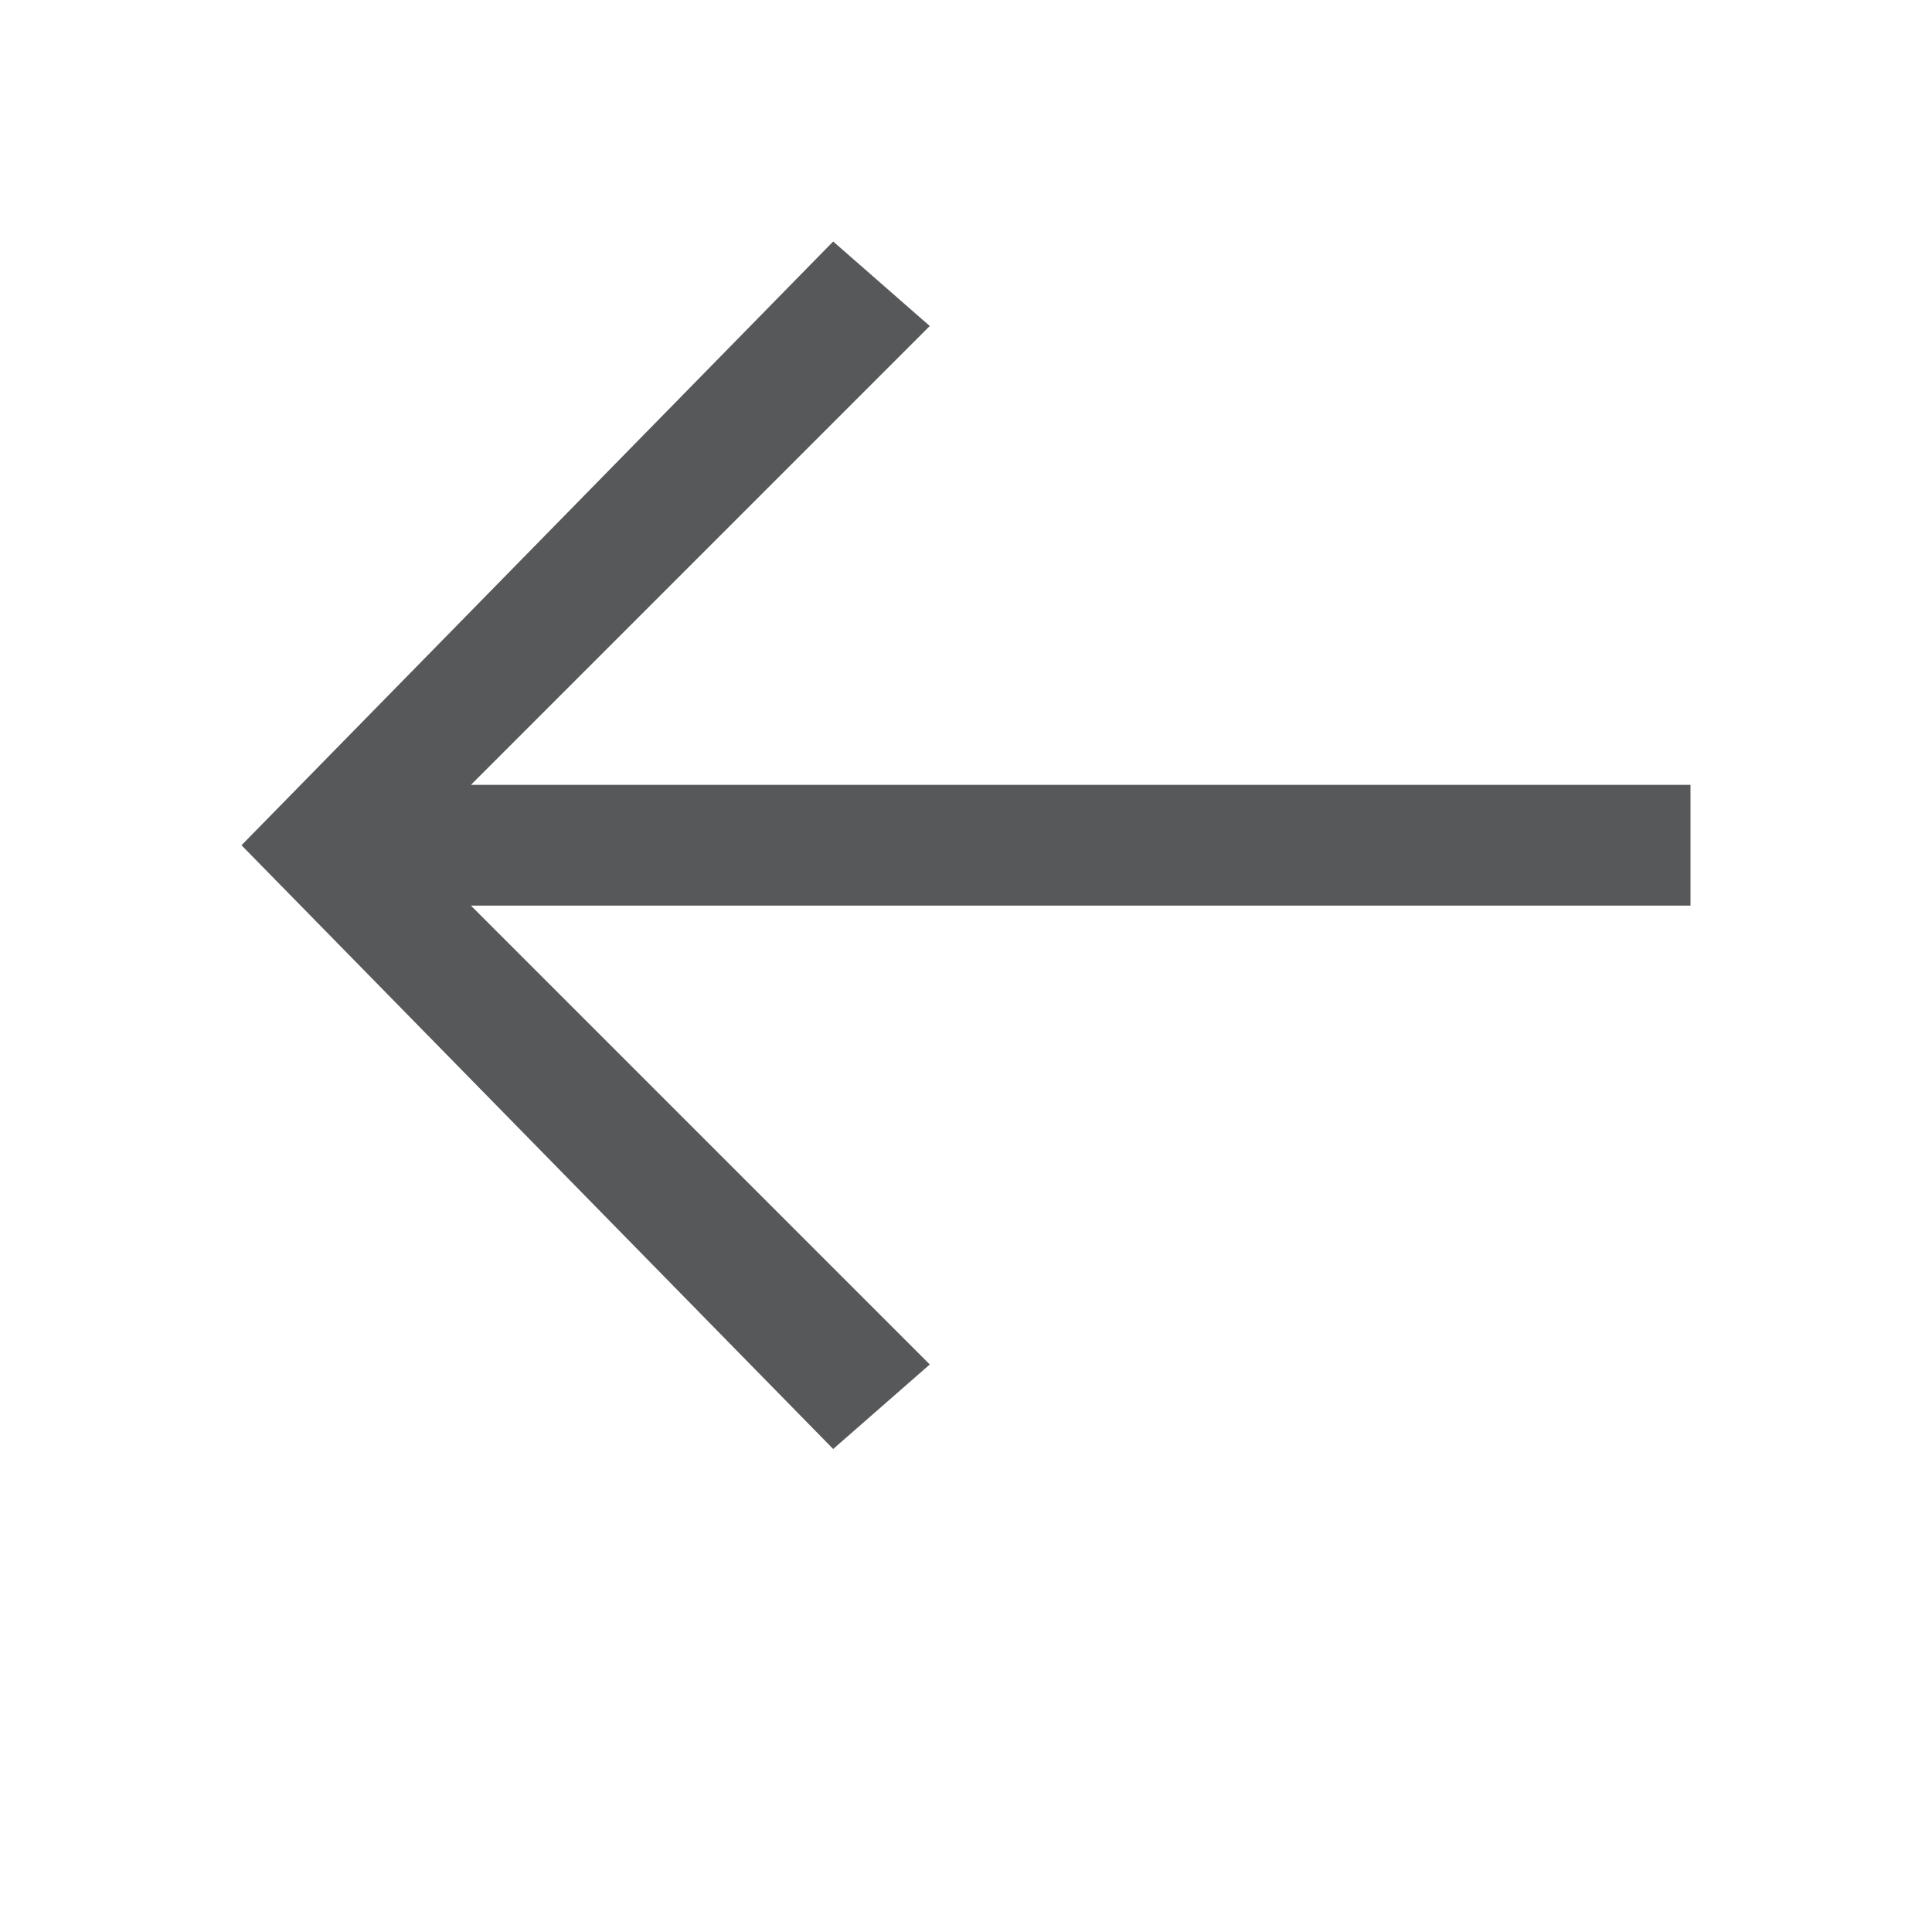
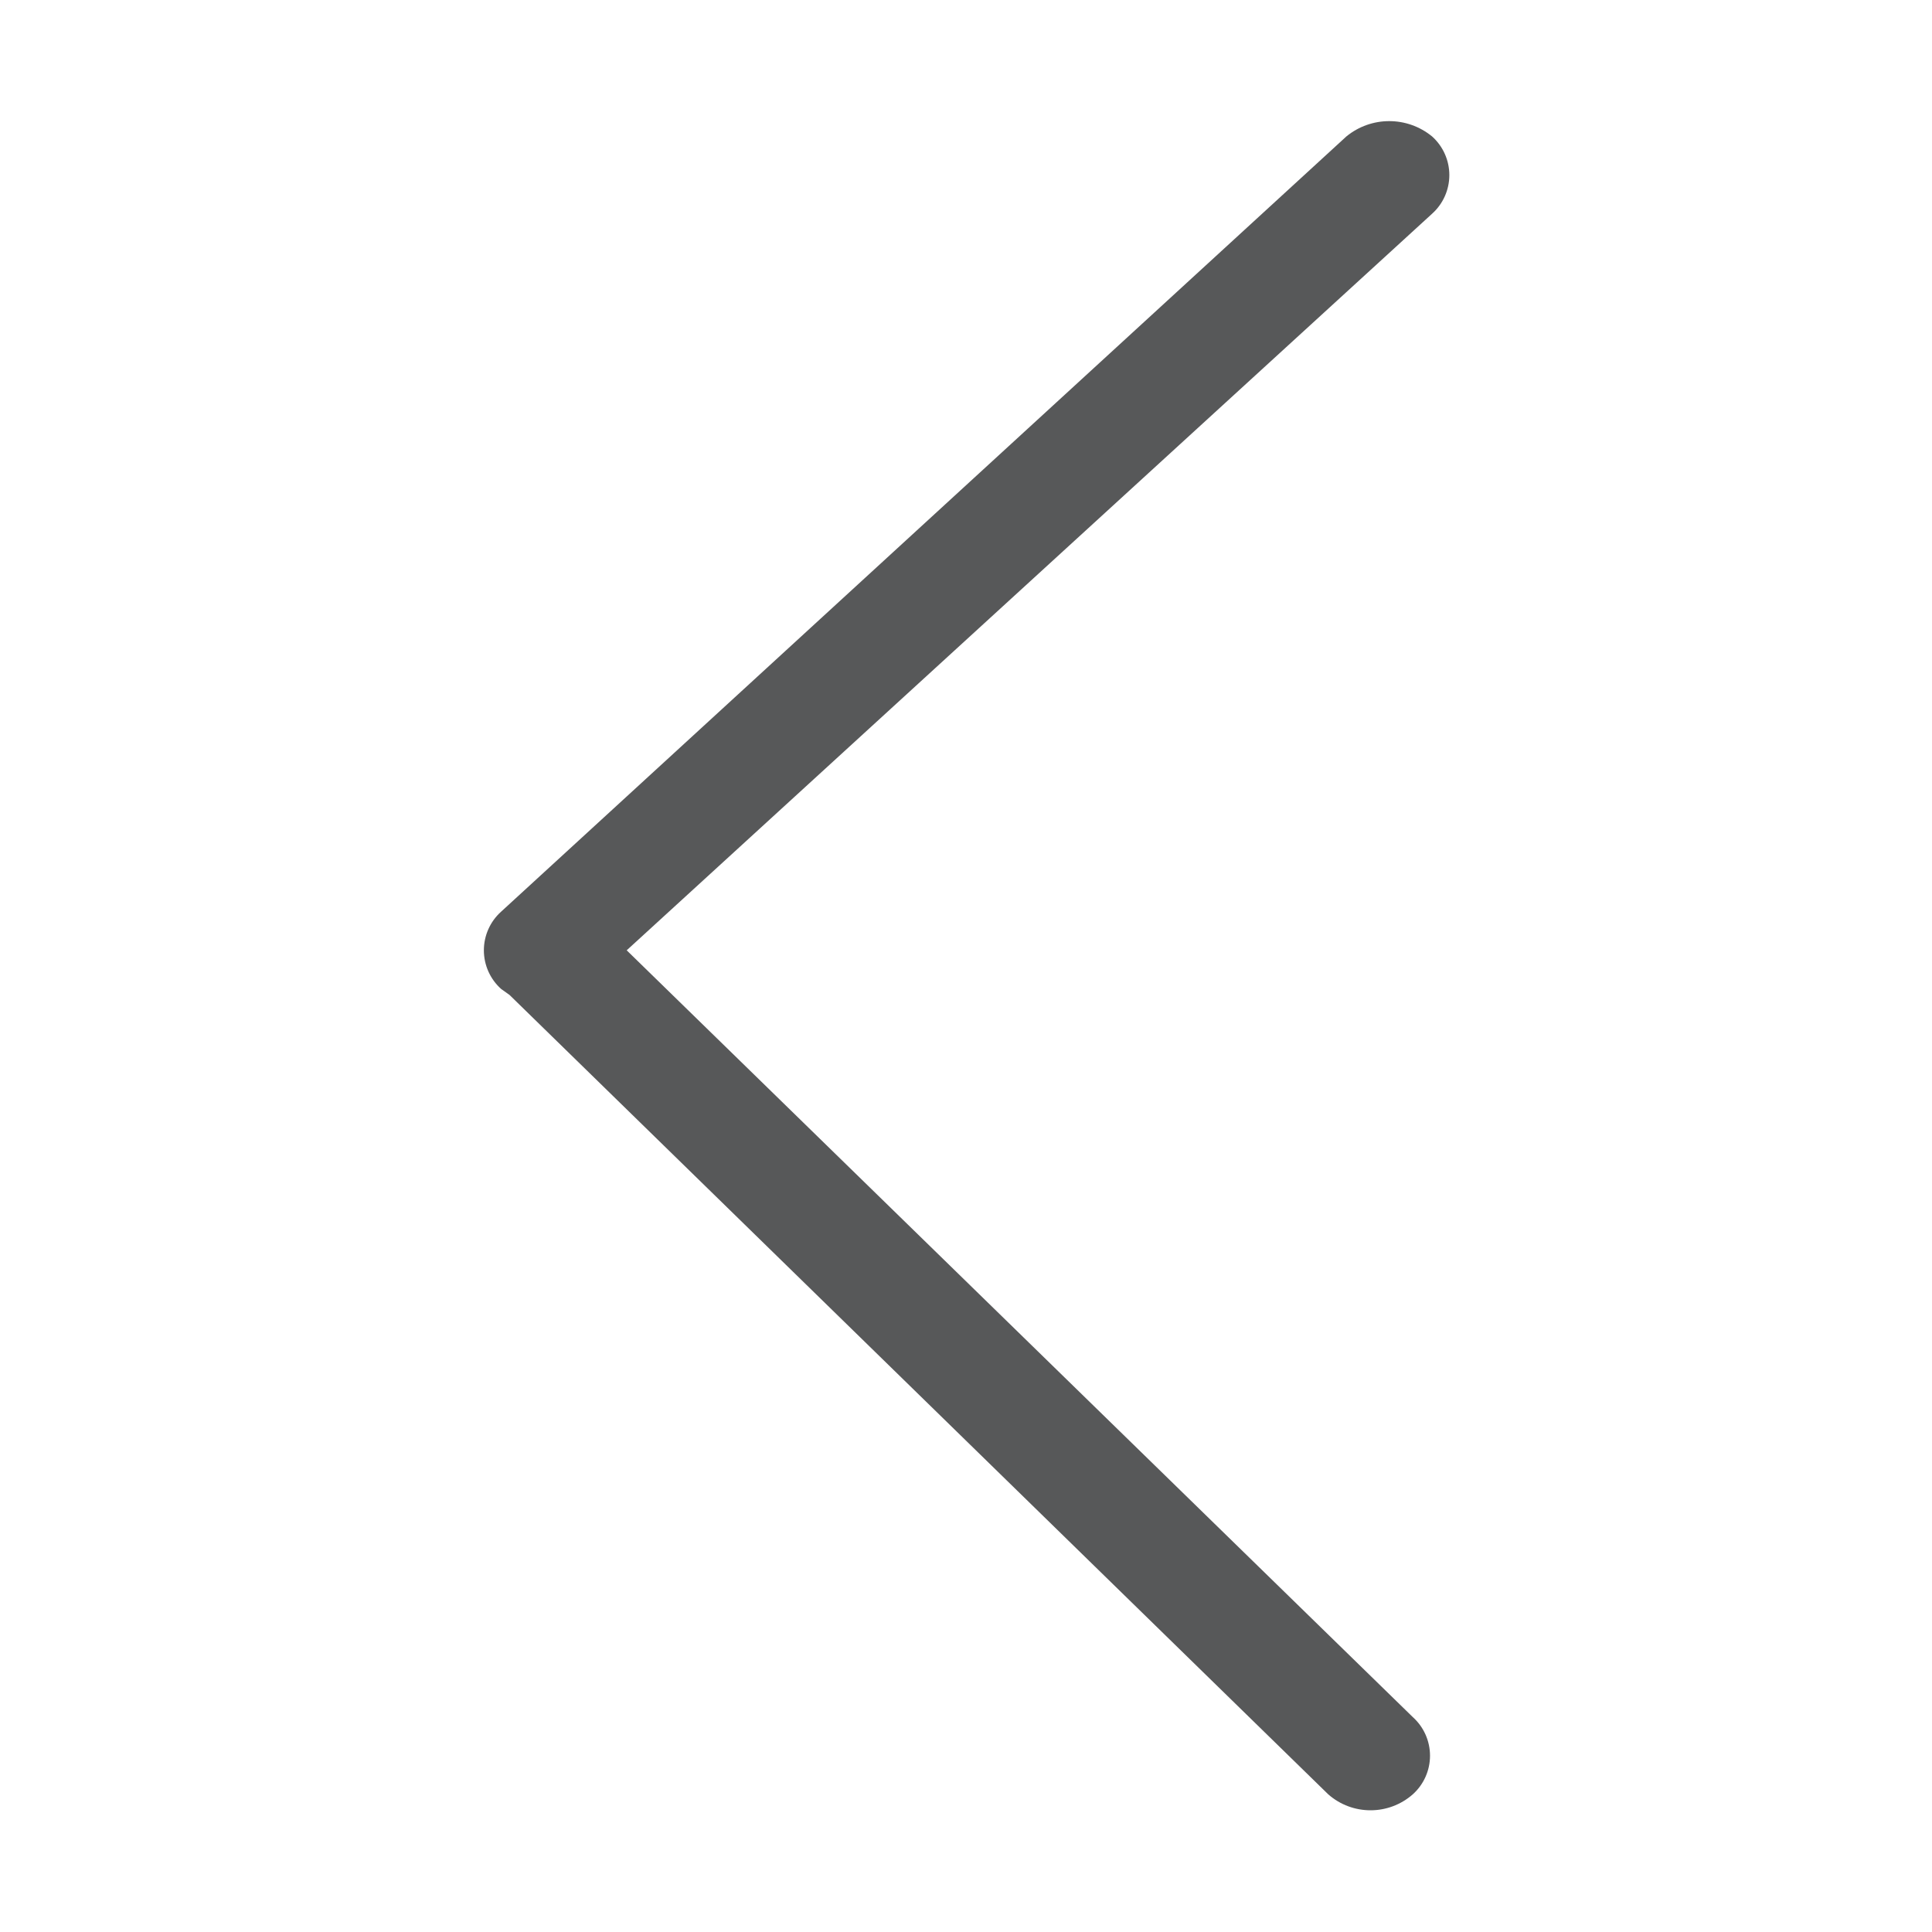
- <svg xmlns="http://www.w3.org/2000/svg" id="图层_11" data-name="图层 11" viewBox="0 0 16 16">
+ <svg xmlns="http://www.w3.org/2000/svg" id="图层_1" data-name="图层 1" viewBox="0 0 16 16">
  <defs>
    <style>.cls-1{fill:#1f2022;opacity:0.75;}</style>
  </defs>
-   <polygon class="cls-1" points="14 6.5 3.9 6.5 7.7 2.7 6.9 2 2 7 6.9 12 7.7 11.3 3.9 7.5 14 7.5 14 6.5" />
+   <path class="cls-1" d="M5.19,7.87l6.67-6.1a.43.43,0,0,0,0-.64.56.56,0,0,0-.71,0l-7,6.42a.43.43,0,0,0,0,.64l.07.05L11,14.86a.53.53,0,0,0,.7,0,.43.43,0,0,0,0-.64Z" />
</svg>
